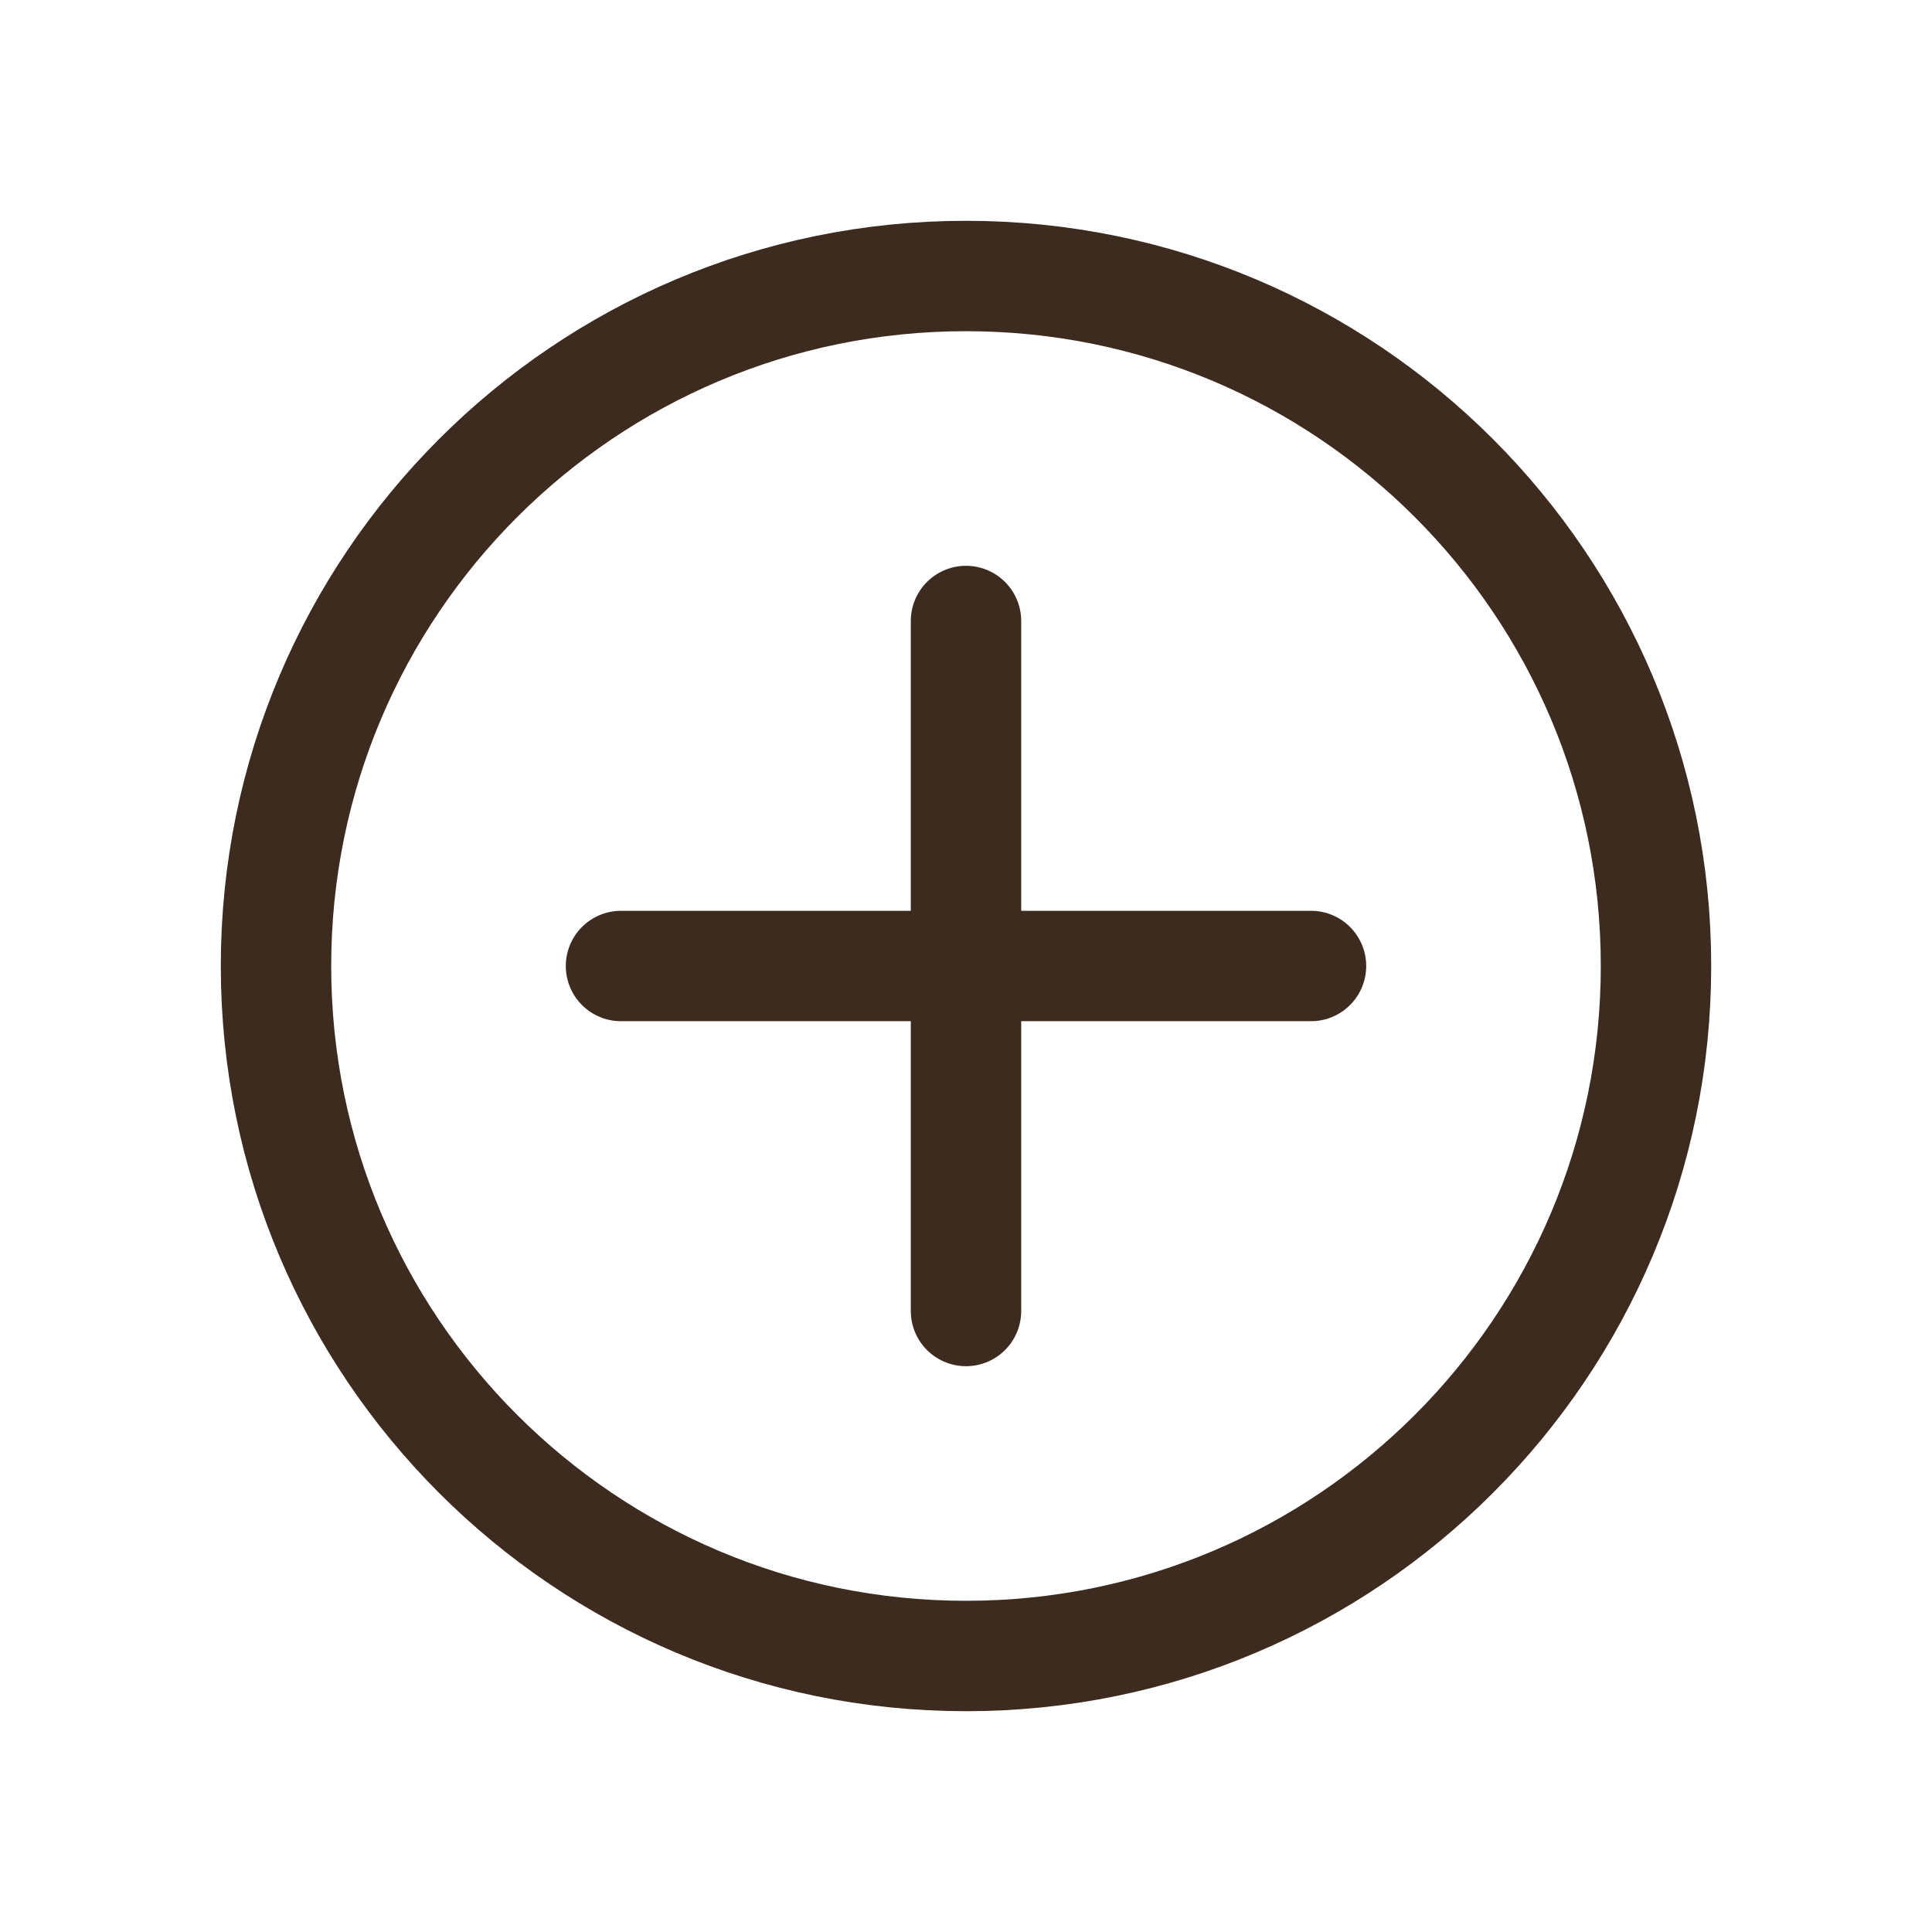
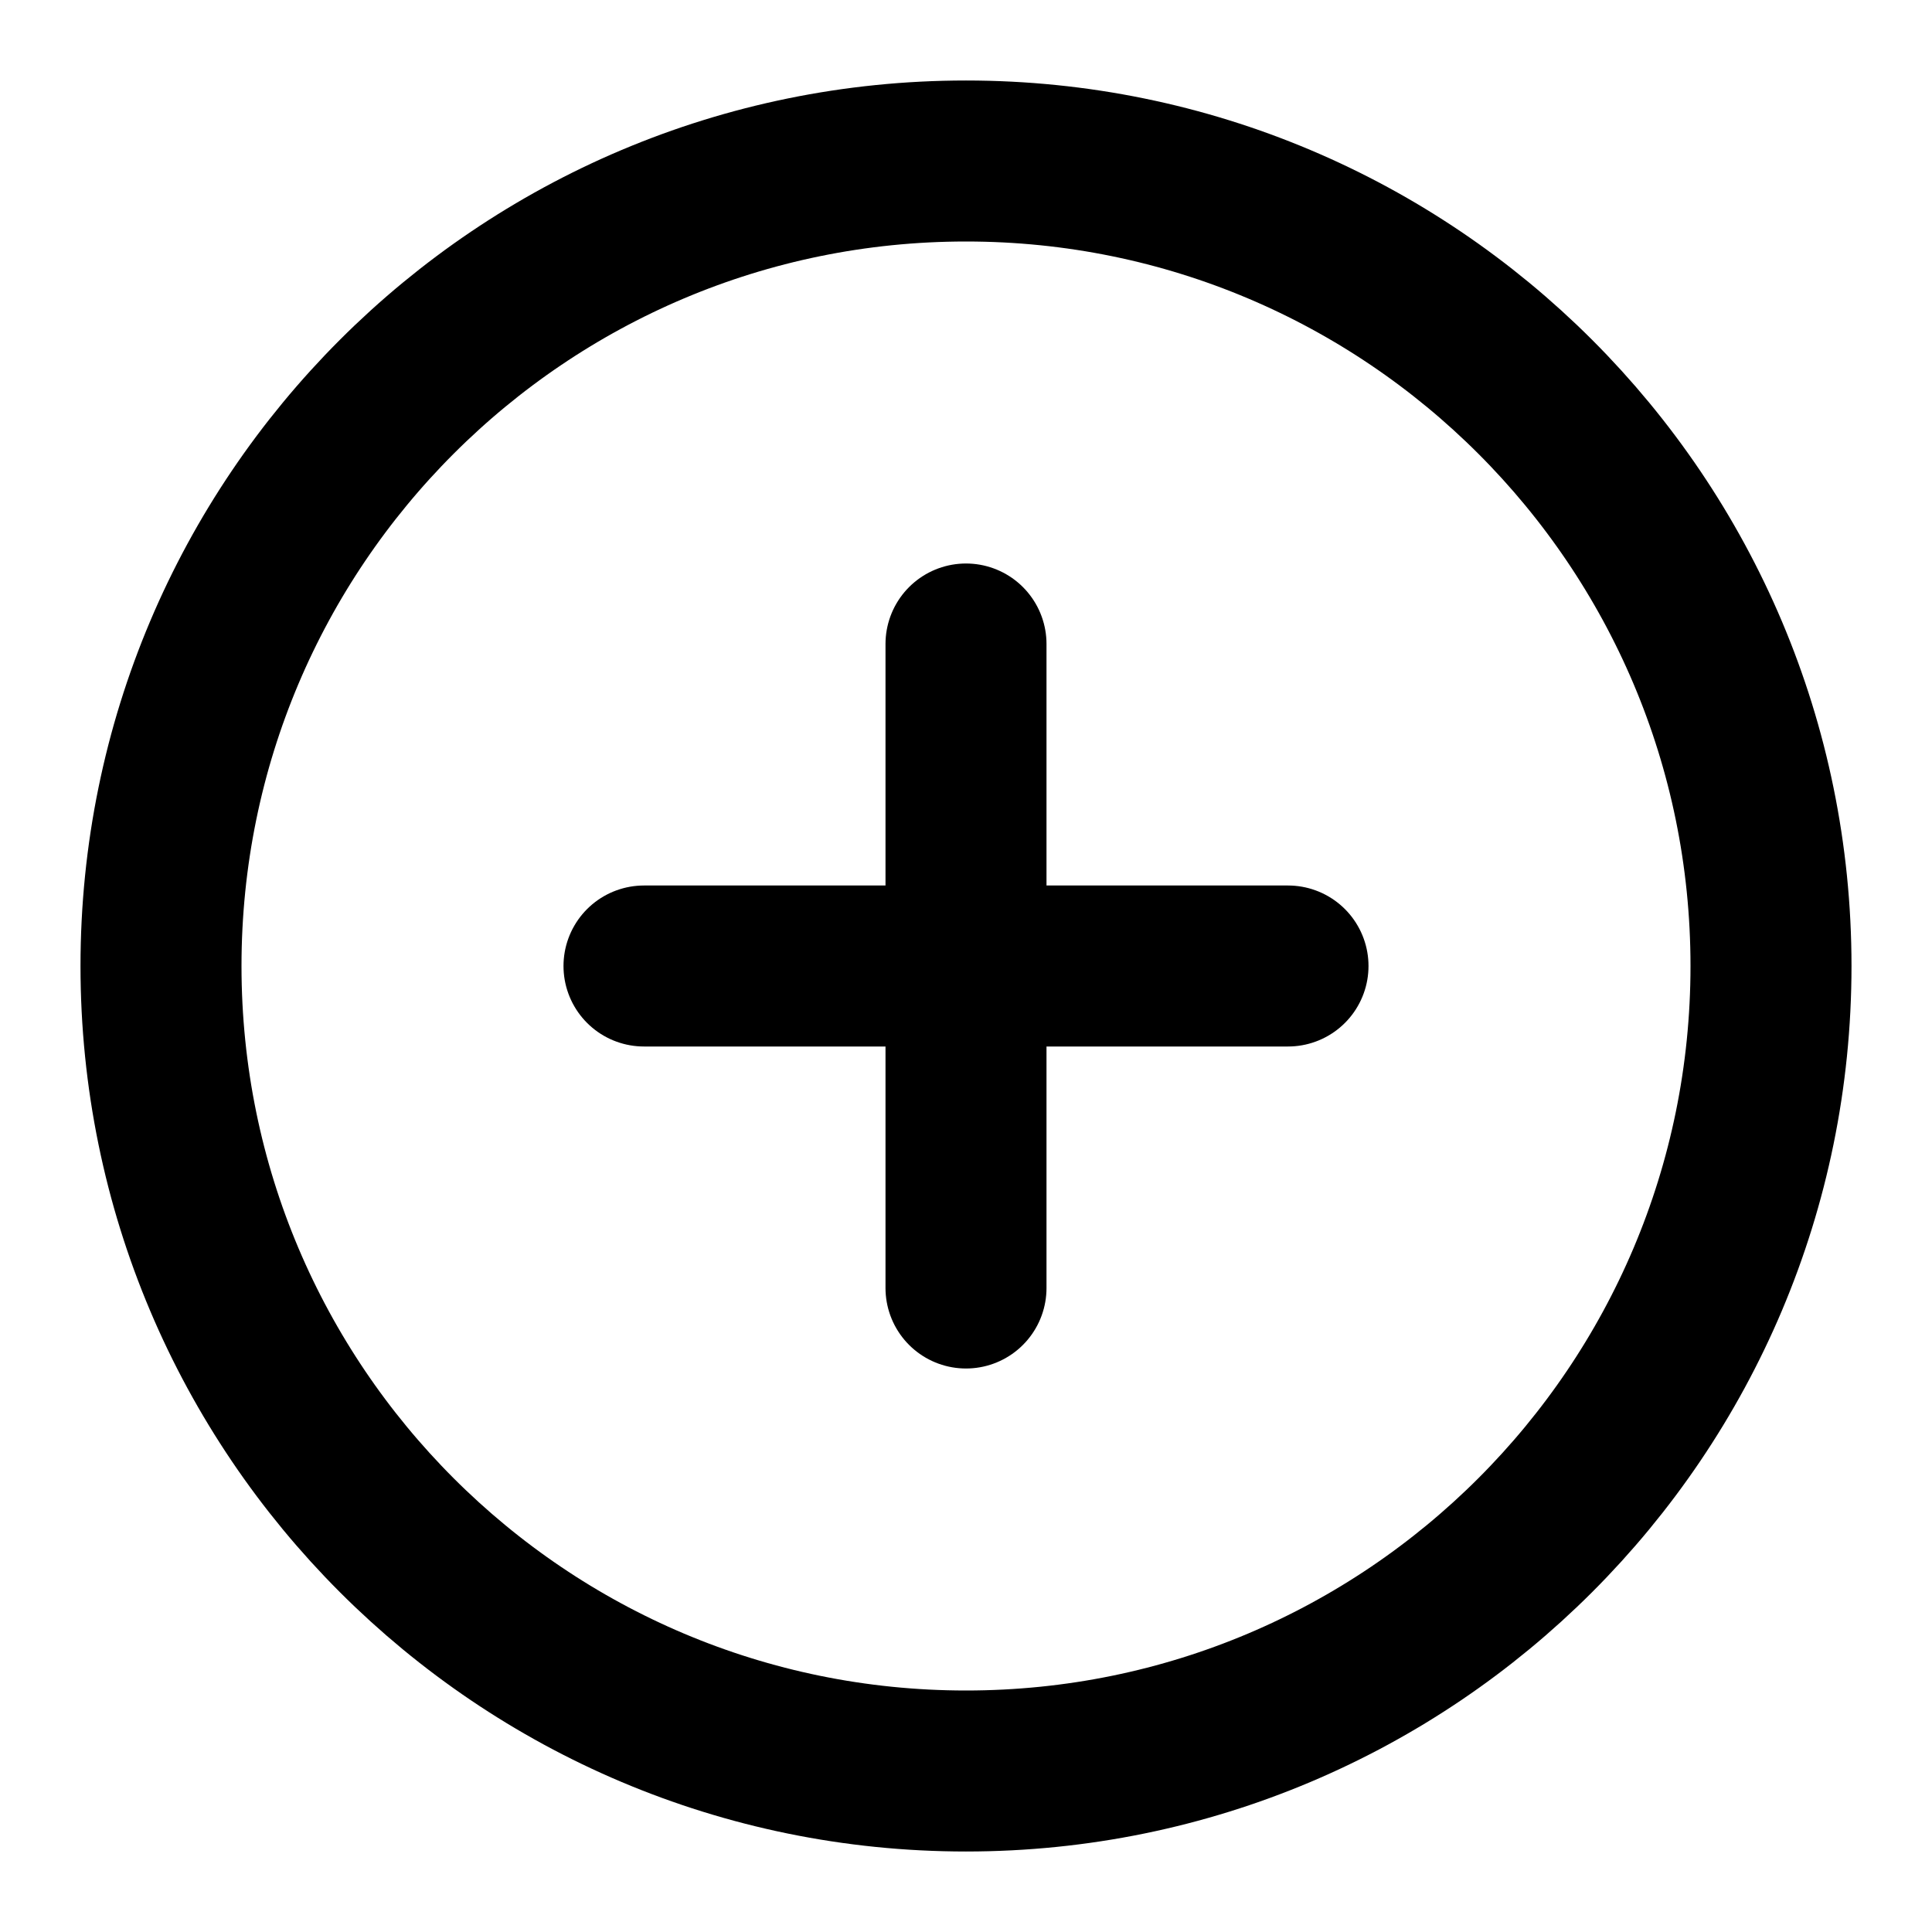
- <svg xmlns="http://www.w3.org/2000/svg" viewBox="0 0 28 28" width="28" height="28" fill="none" stroke="#3D2B1F" stroke-width="1.6" stroke-linecap="round" stroke-linejoin="round">
-   <circle cx="14" cy="14" r="10" />
-   <line x1="14" y1="9" x2="14" y2="19" />
-   <line x1="9" y1="14" x2="19" y2="14" />
+ <svg xmlns="http://www.w3.org/2000/svg" viewBox="0 0 24 24" width="24" height="24" fill="none" stroke="currentColor" stroke-width="2" stroke-linecap="round" stroke-linejoin="round">
+   <circle cx="12" cy="12" r="10" />
+   <line x1="12" y1="8" x2="12" y2="16" />
+   <line x1="8" y1="12" x2="16" y2="12" />
</svg>
